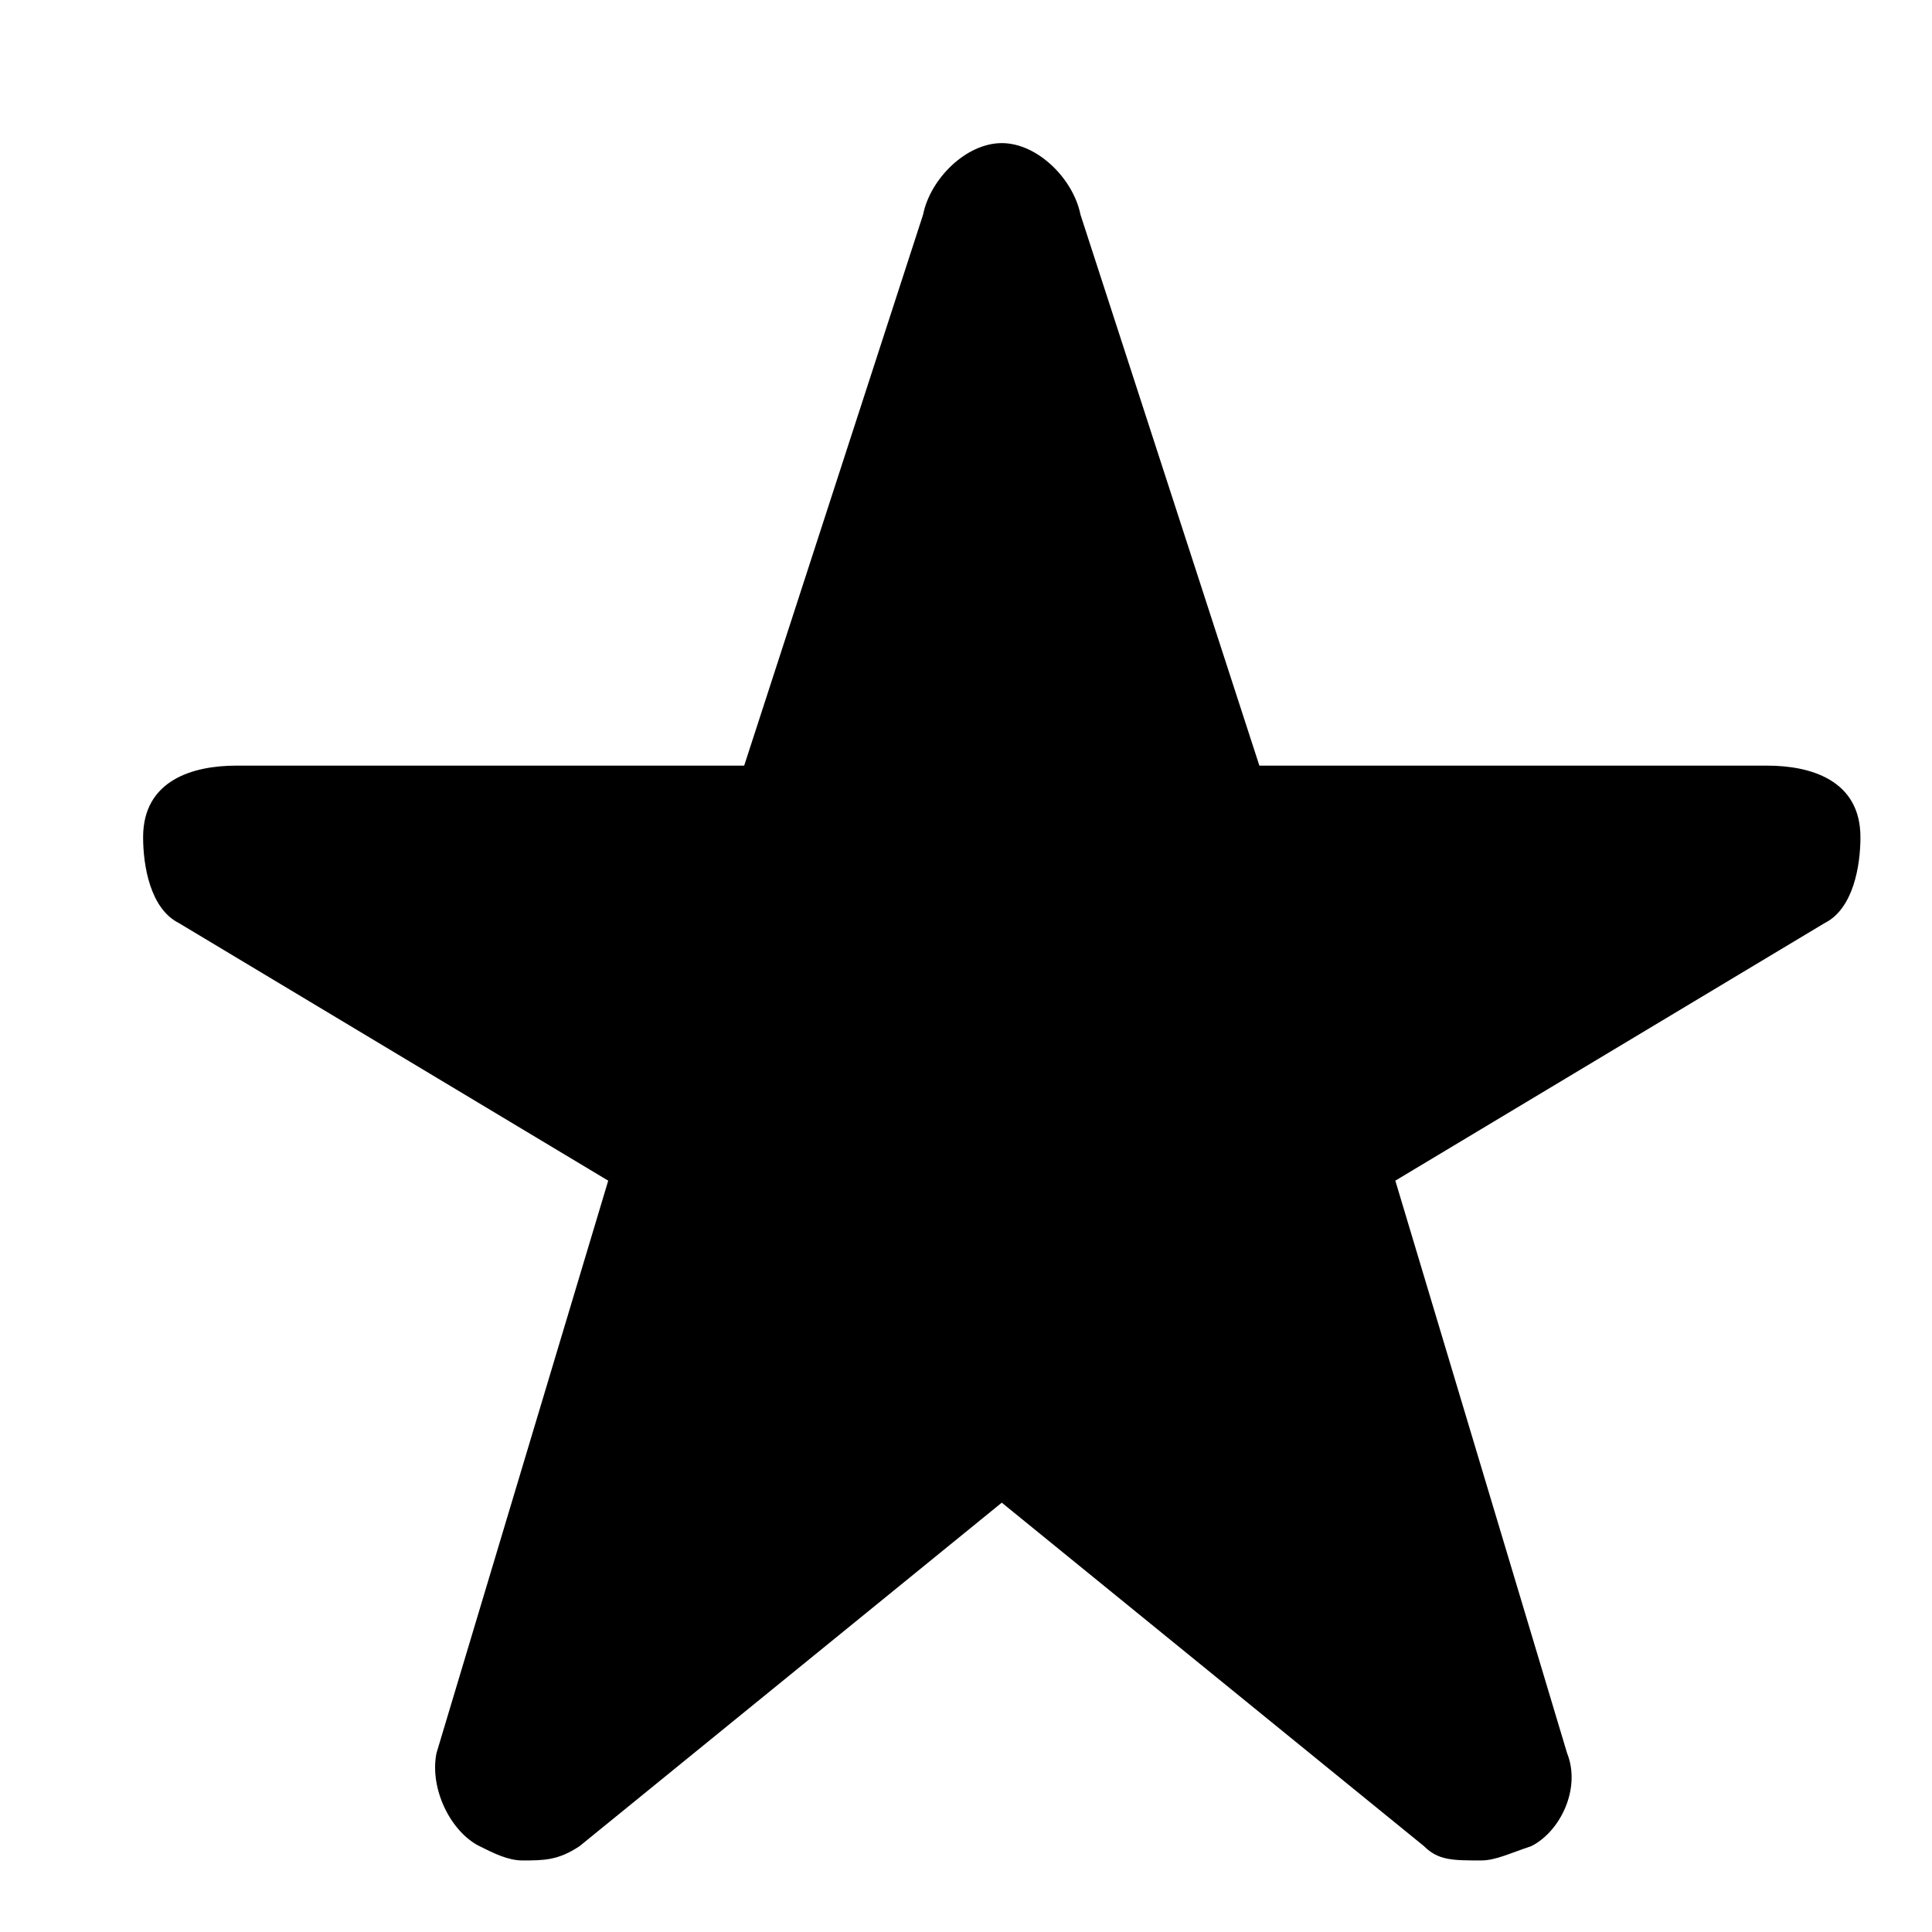
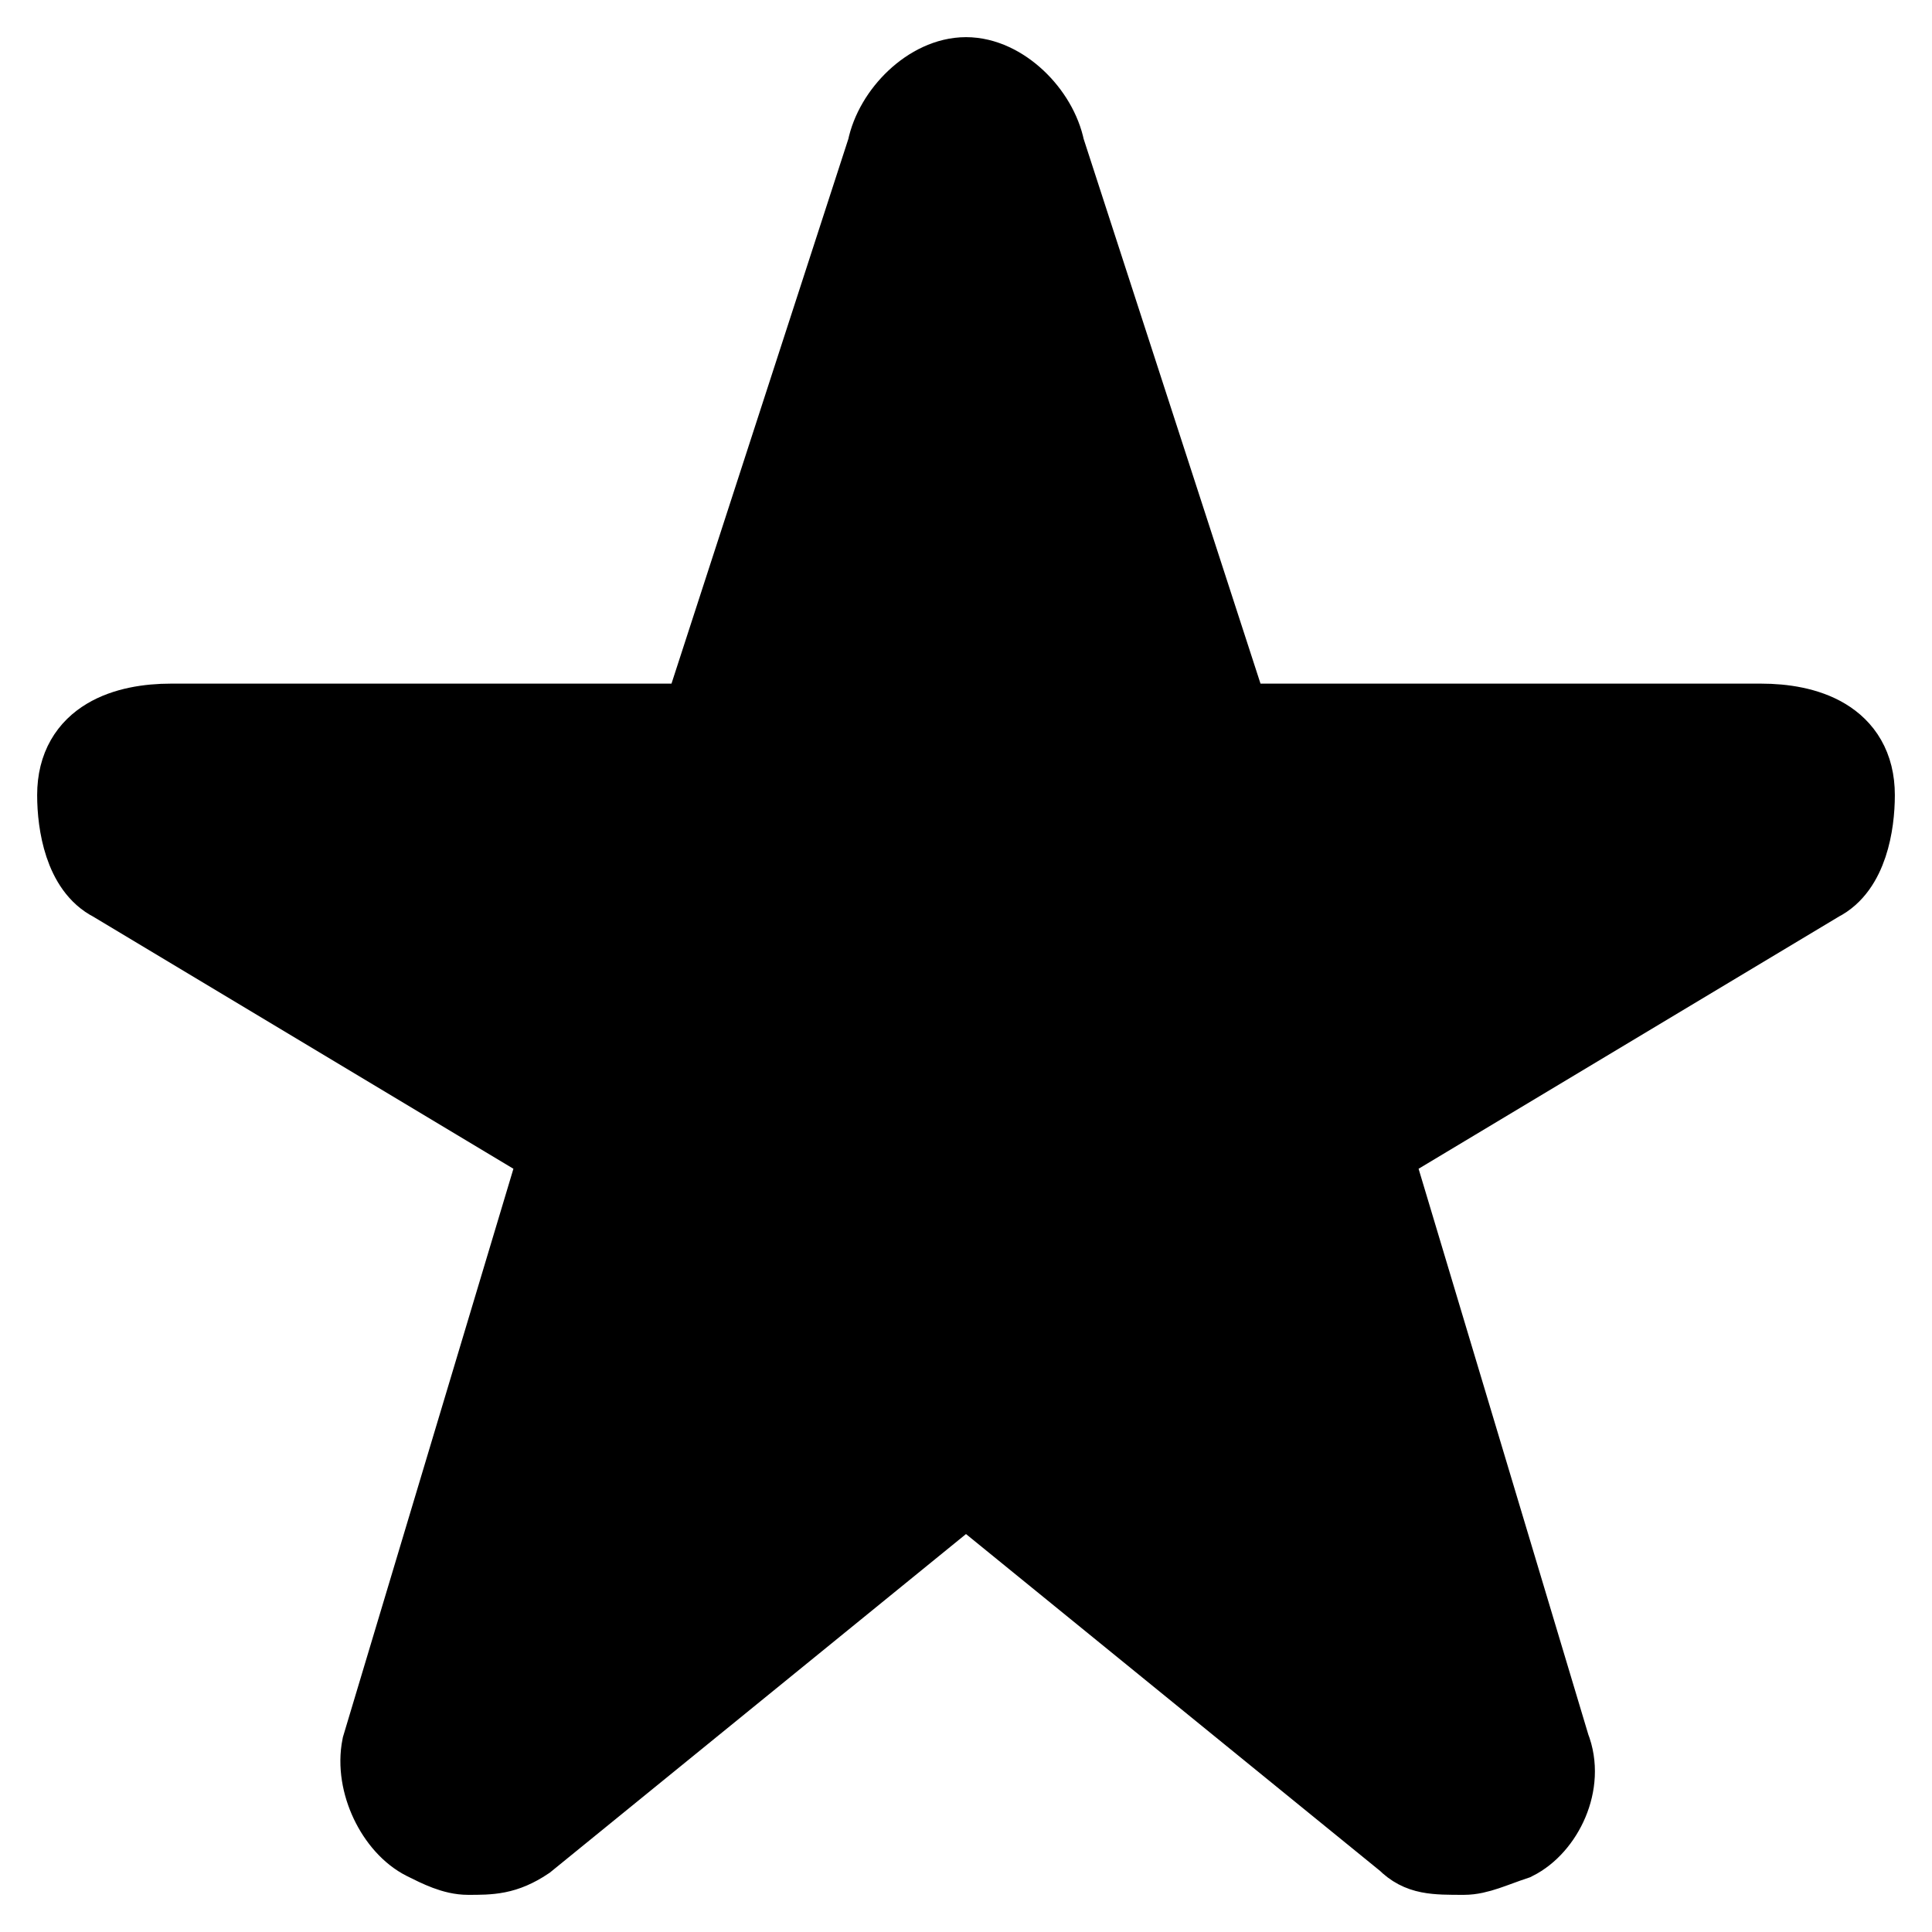
- <svg xmlns="http://www.w3.org/2000/svg" version="1.1" x="0px" y="0px" width="24px" height="24px" viewBox="-2 -2 27 27" xml:space="preserve">
-   <path d="M22.7,8.7h-7.1L13.1,1C13,0.5,12.5,0,12,0s-1,0.5-1.1,1L8.4,8.7H1.3C0.7,8.7,0,8.9,0,9.7c0,0.4,0.1,1,0.5,1.2l6,3.6l-2.4,8  C4,23,4.3,23.6,4.7,23.8C4.9,23.9,5.1,24,5.3,24c0.3,0,0.5,0,0.8-0.2L12,19l5.9,4.8c0.2,0.2,0.4,0.2,0.8,0.2c0.2,0,0.4-0.1,0.7-0.2  c0.4-0.2,0.7-0.8,0.5-1.3l-2.4-8l6-3.6c0.4-0.2,0.5-0.8,0.5-1.2C24,8.9,23.3,8.7,22.7,8.7z" />
+ <svg xmlns="http://www.w3.org/2000/svg" width="26px" height="26px" viewBox="0 0 26 26" version="1.1">
+   <defs />
+   <g id="Page-1" stroke="none" stroke-width="1" fill="none" fill-rule="evenodd">
+     <path d="M23.7,9.7 L16.6,9.7 L14.1,2 C14,1.5 13.5,1 13,1 C12.5,1 12,1.5 11.9,2 L9.4,9.7 L2.3,9.7 C1.7,9.7 1,9.9 1,10.7 C1,11.1 1.1,11.7 1.5,11.9 L7.5,15.5 L5.1,23.5 C5,24 5.3,24.6 5.7,24.8 C5.9,24.9 6.1,25 6.3,25 C6.6,25 6.8,25 7.1,24.8 L13,20 L18.9,24.8 C19.1,25 19.3,25 19.7,25 C19.9,25 20.1,24.9 20.4,24.8 C20.8,24.6 21.1,24 20.9,23.5 L18.5,15.5 L24.5,11.9 C24.9,11.7 25,11.1 25,10.7 C25,9.9 24.3,9.7 23.7,9.7 Z" id="full-star" stroke="#000000" fill="#000000" />
+   </g>
</svg>
